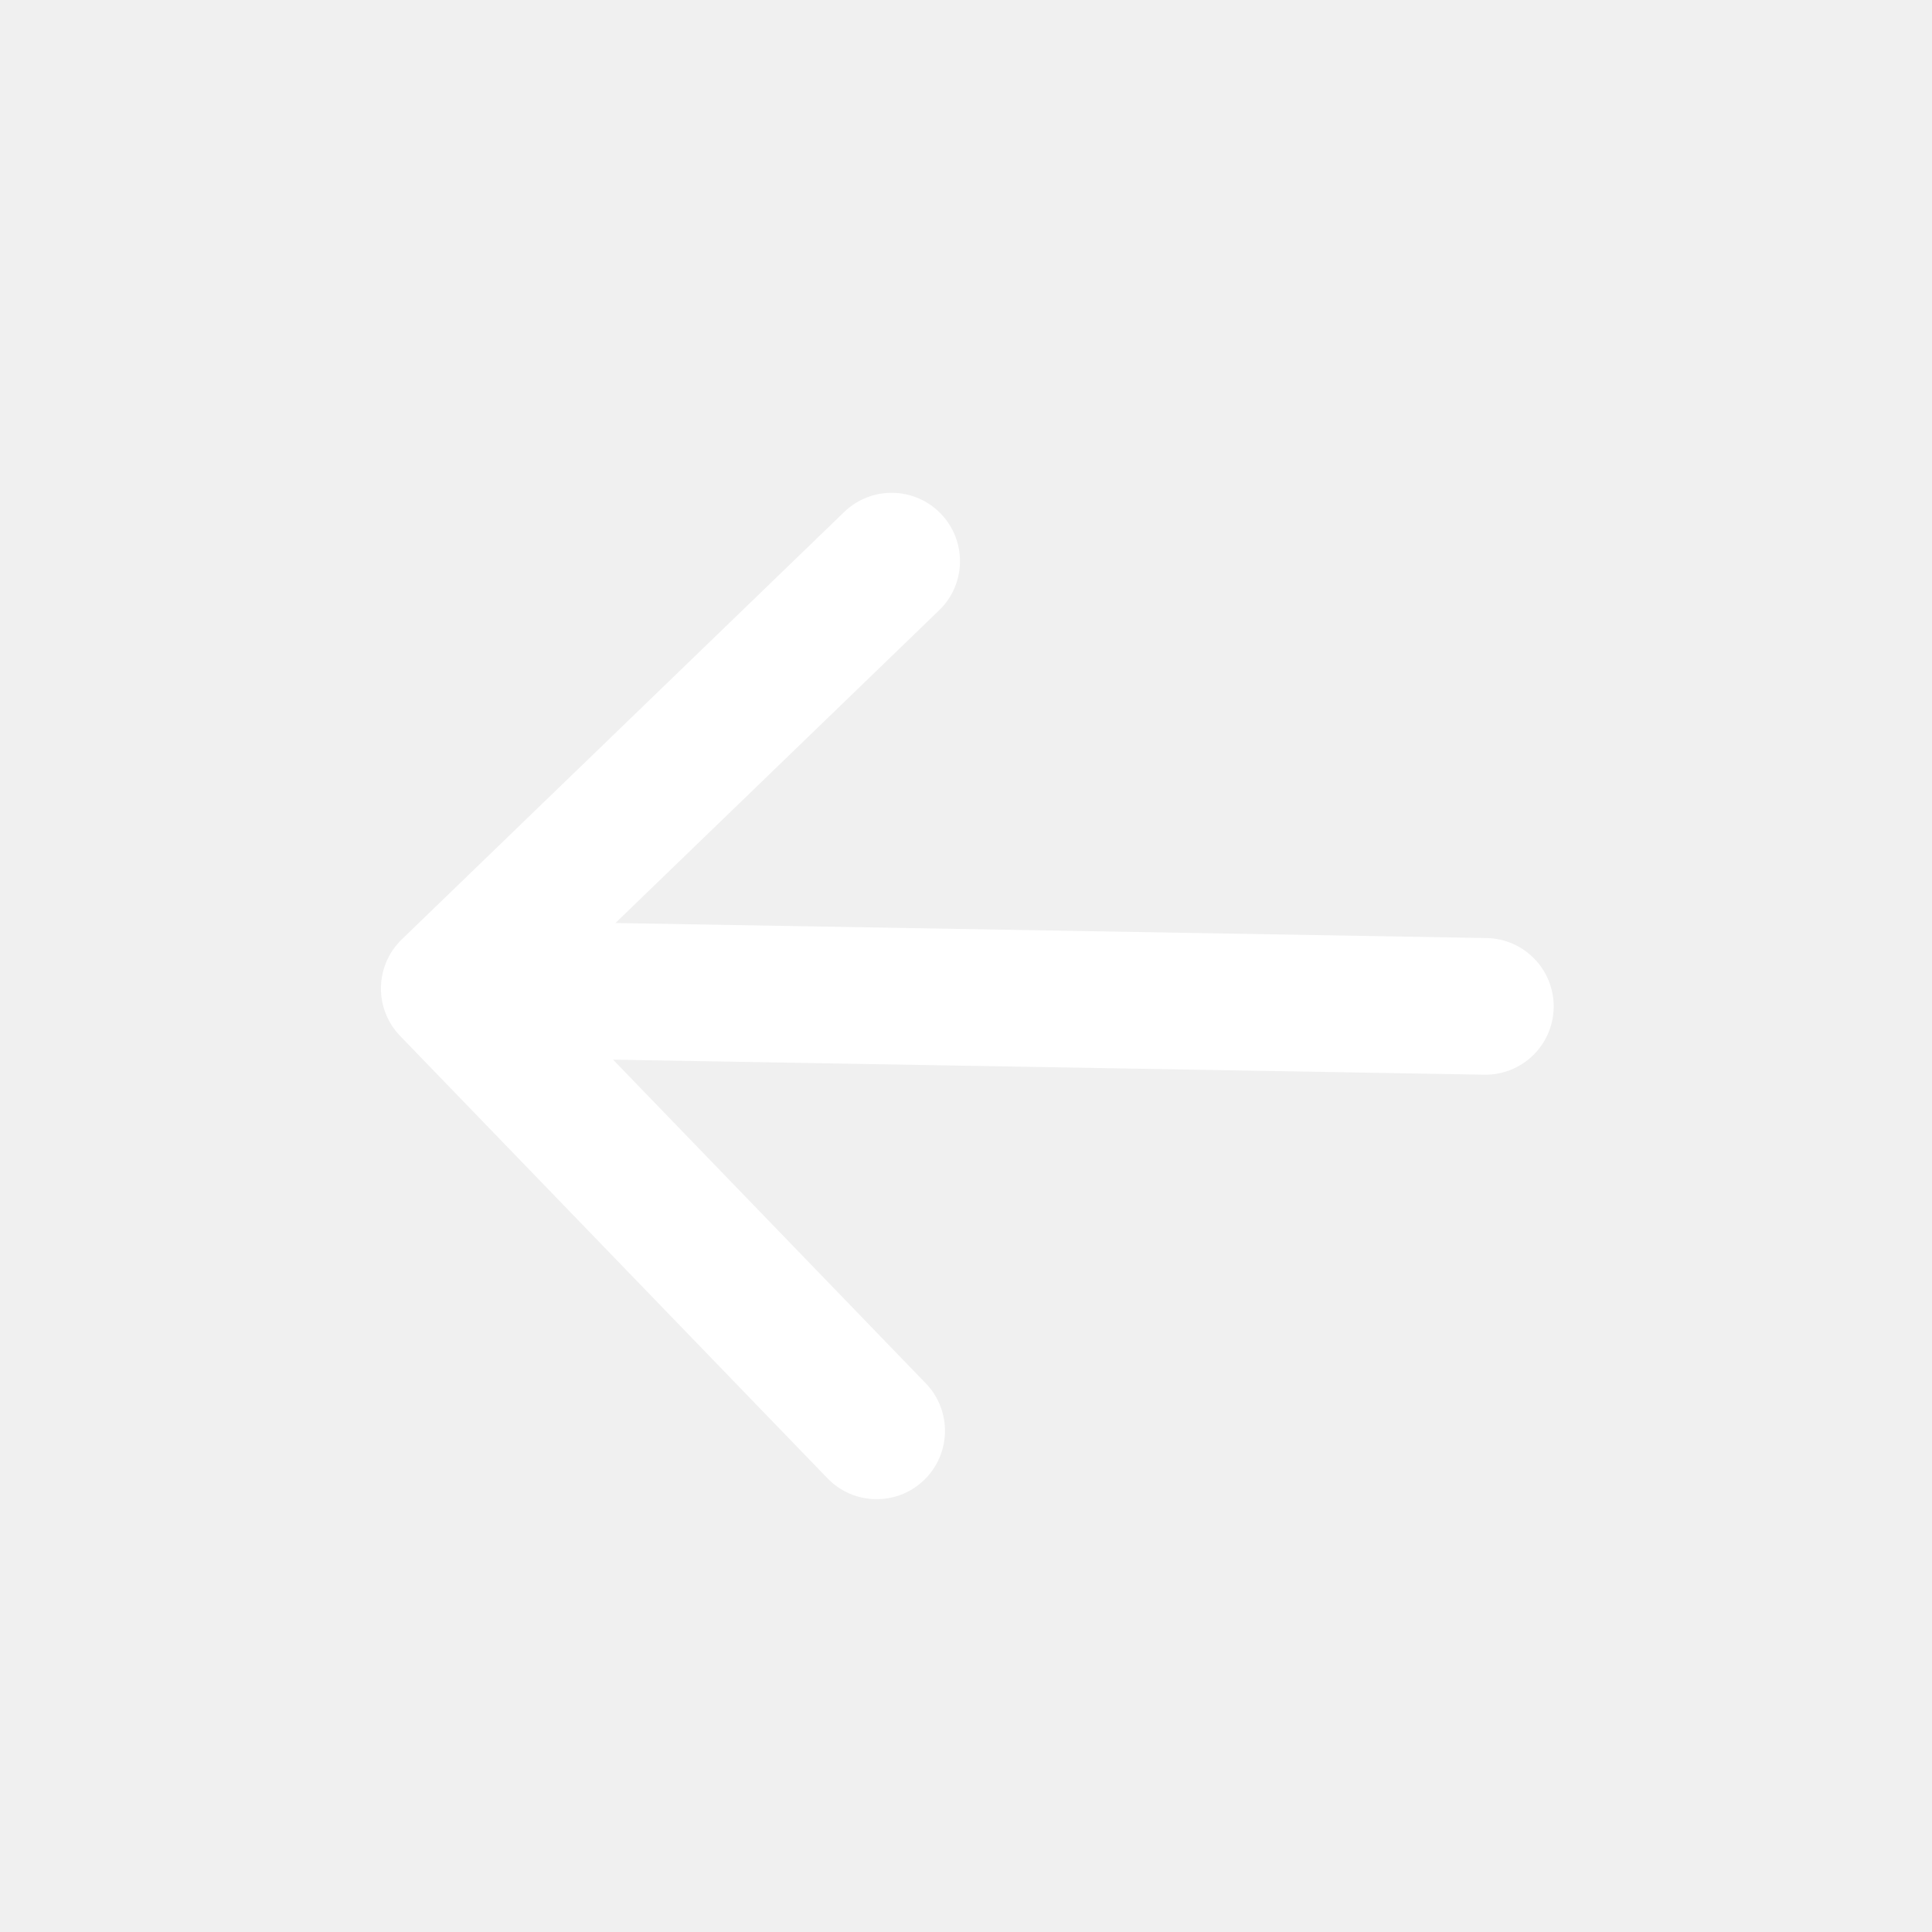
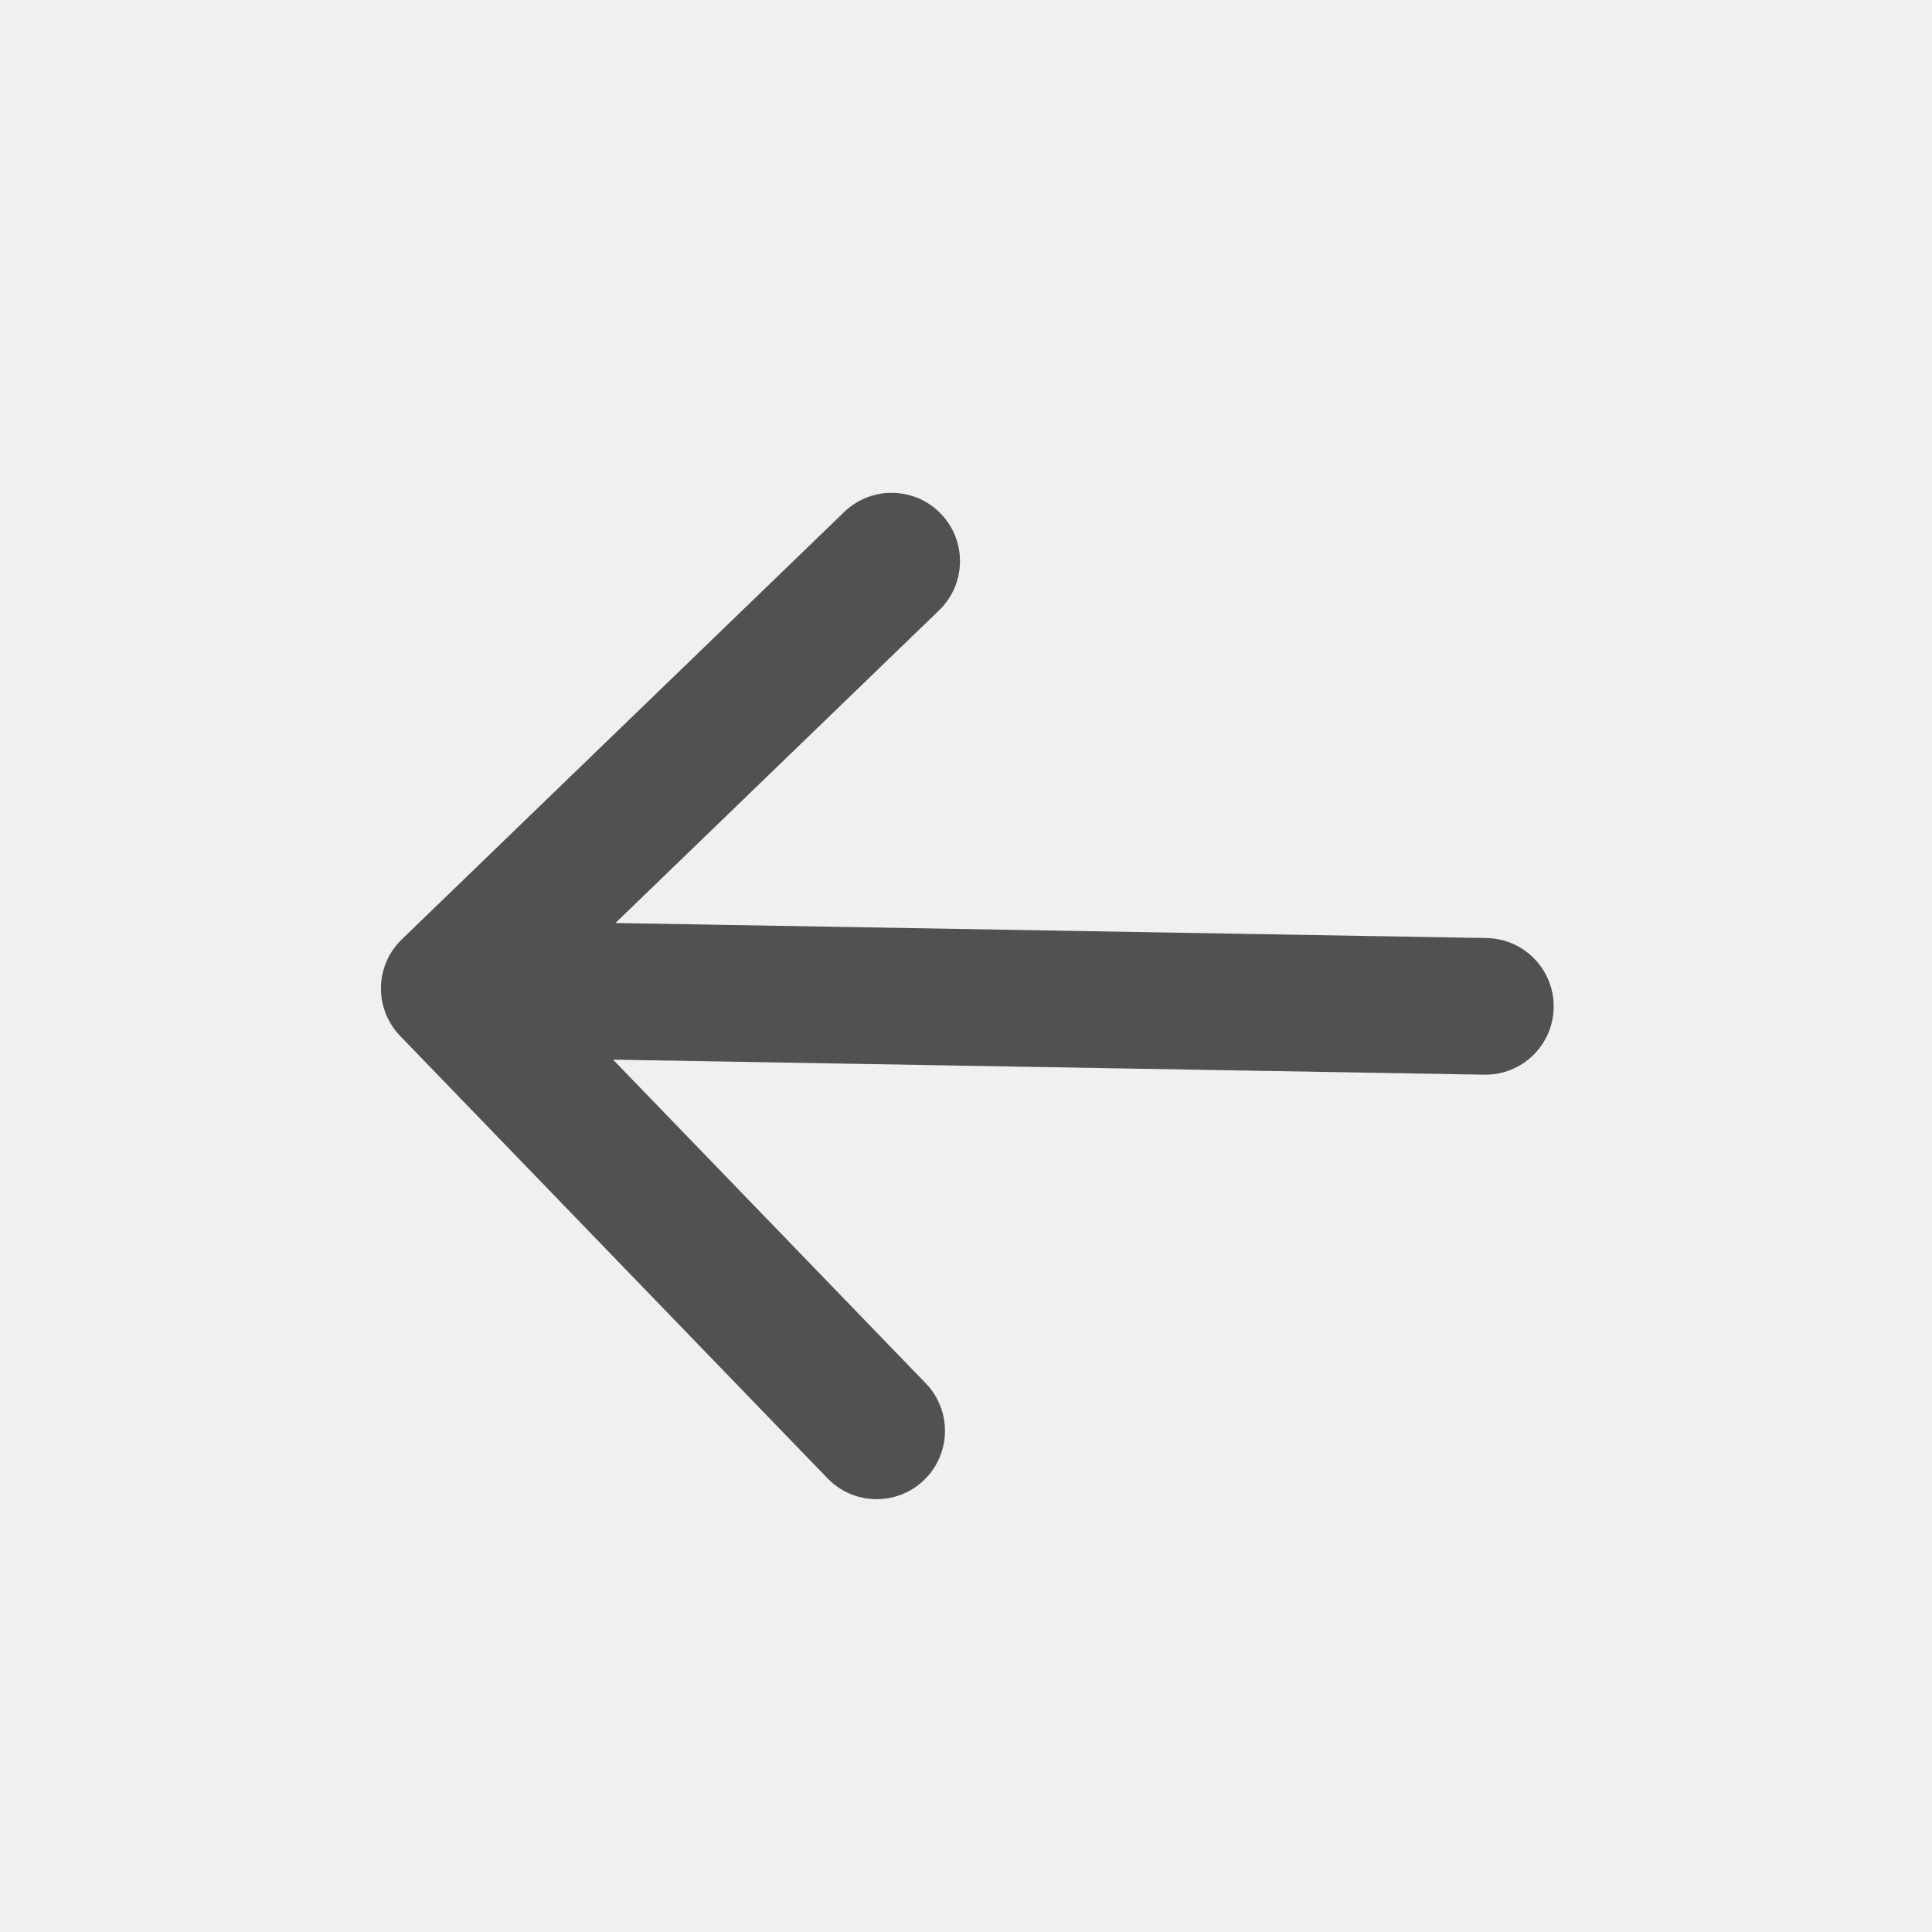
- <svg xmlns="http://www.w3.org/2000/svg" width="43" height="43" viewBox="0 0 43 43" fill="none">
-   <path d="M33.033 23.919C33.873 23.934 34.565 23.265 34.58 22.425C34.594 21.585 33.925 20.892 33.085 20.878L33.033 23.919ZM8.943 20.907C8.339 21.49 8.322 22.453 8.906 23.057L18.417 32.902C19.001 33.507 19.964 33.523 20.568 32.94C21.172 32.356 21.189 31.393 20.605 30.789L12.151 22.038L20.902 13.583C21.506 13 21.523 12.037 20.939 11.433C20.355 10.828 19.392 10.812 18.788 11.396L8.943 20.907ZM33.085 20.878L10.026 20.48L9.974 23.521L33.033 23.919L33.085 20.878Z" fill="white" />
+ <svg xmlns="http://www.w3.org/2000/svg" width="40" height="40" viewBox="0 0 43 43" fill="none">
+   <path d="M33.033 23.919C33.873 23.934 34.565 23.265 34.58 22.425C34.594 21.585 33.925 20.892 33.085 20.878L33.033 23.919ZM8.943 20.907C8.339 21.49 8.322 22.453 8.906 23.057L18.417 32.902C19.001 33.507 19.964 33.523 20.568 32.94C21.172 32.356 21.189 31.393 20.605 30.789L12.151 22.038L20.902 13.583C21.506 13 21.523 12.037 20.939 11.433C20.355 10.828 19.392 10.812 18.788 11.396L8.943 20.907ZM33.085 20.878L10.026 20.48L9.974 23.521L33.033 23.919L33.085 20.878Z" fill="rgba(29, 29, 29, 0.75)" />
</svg>
